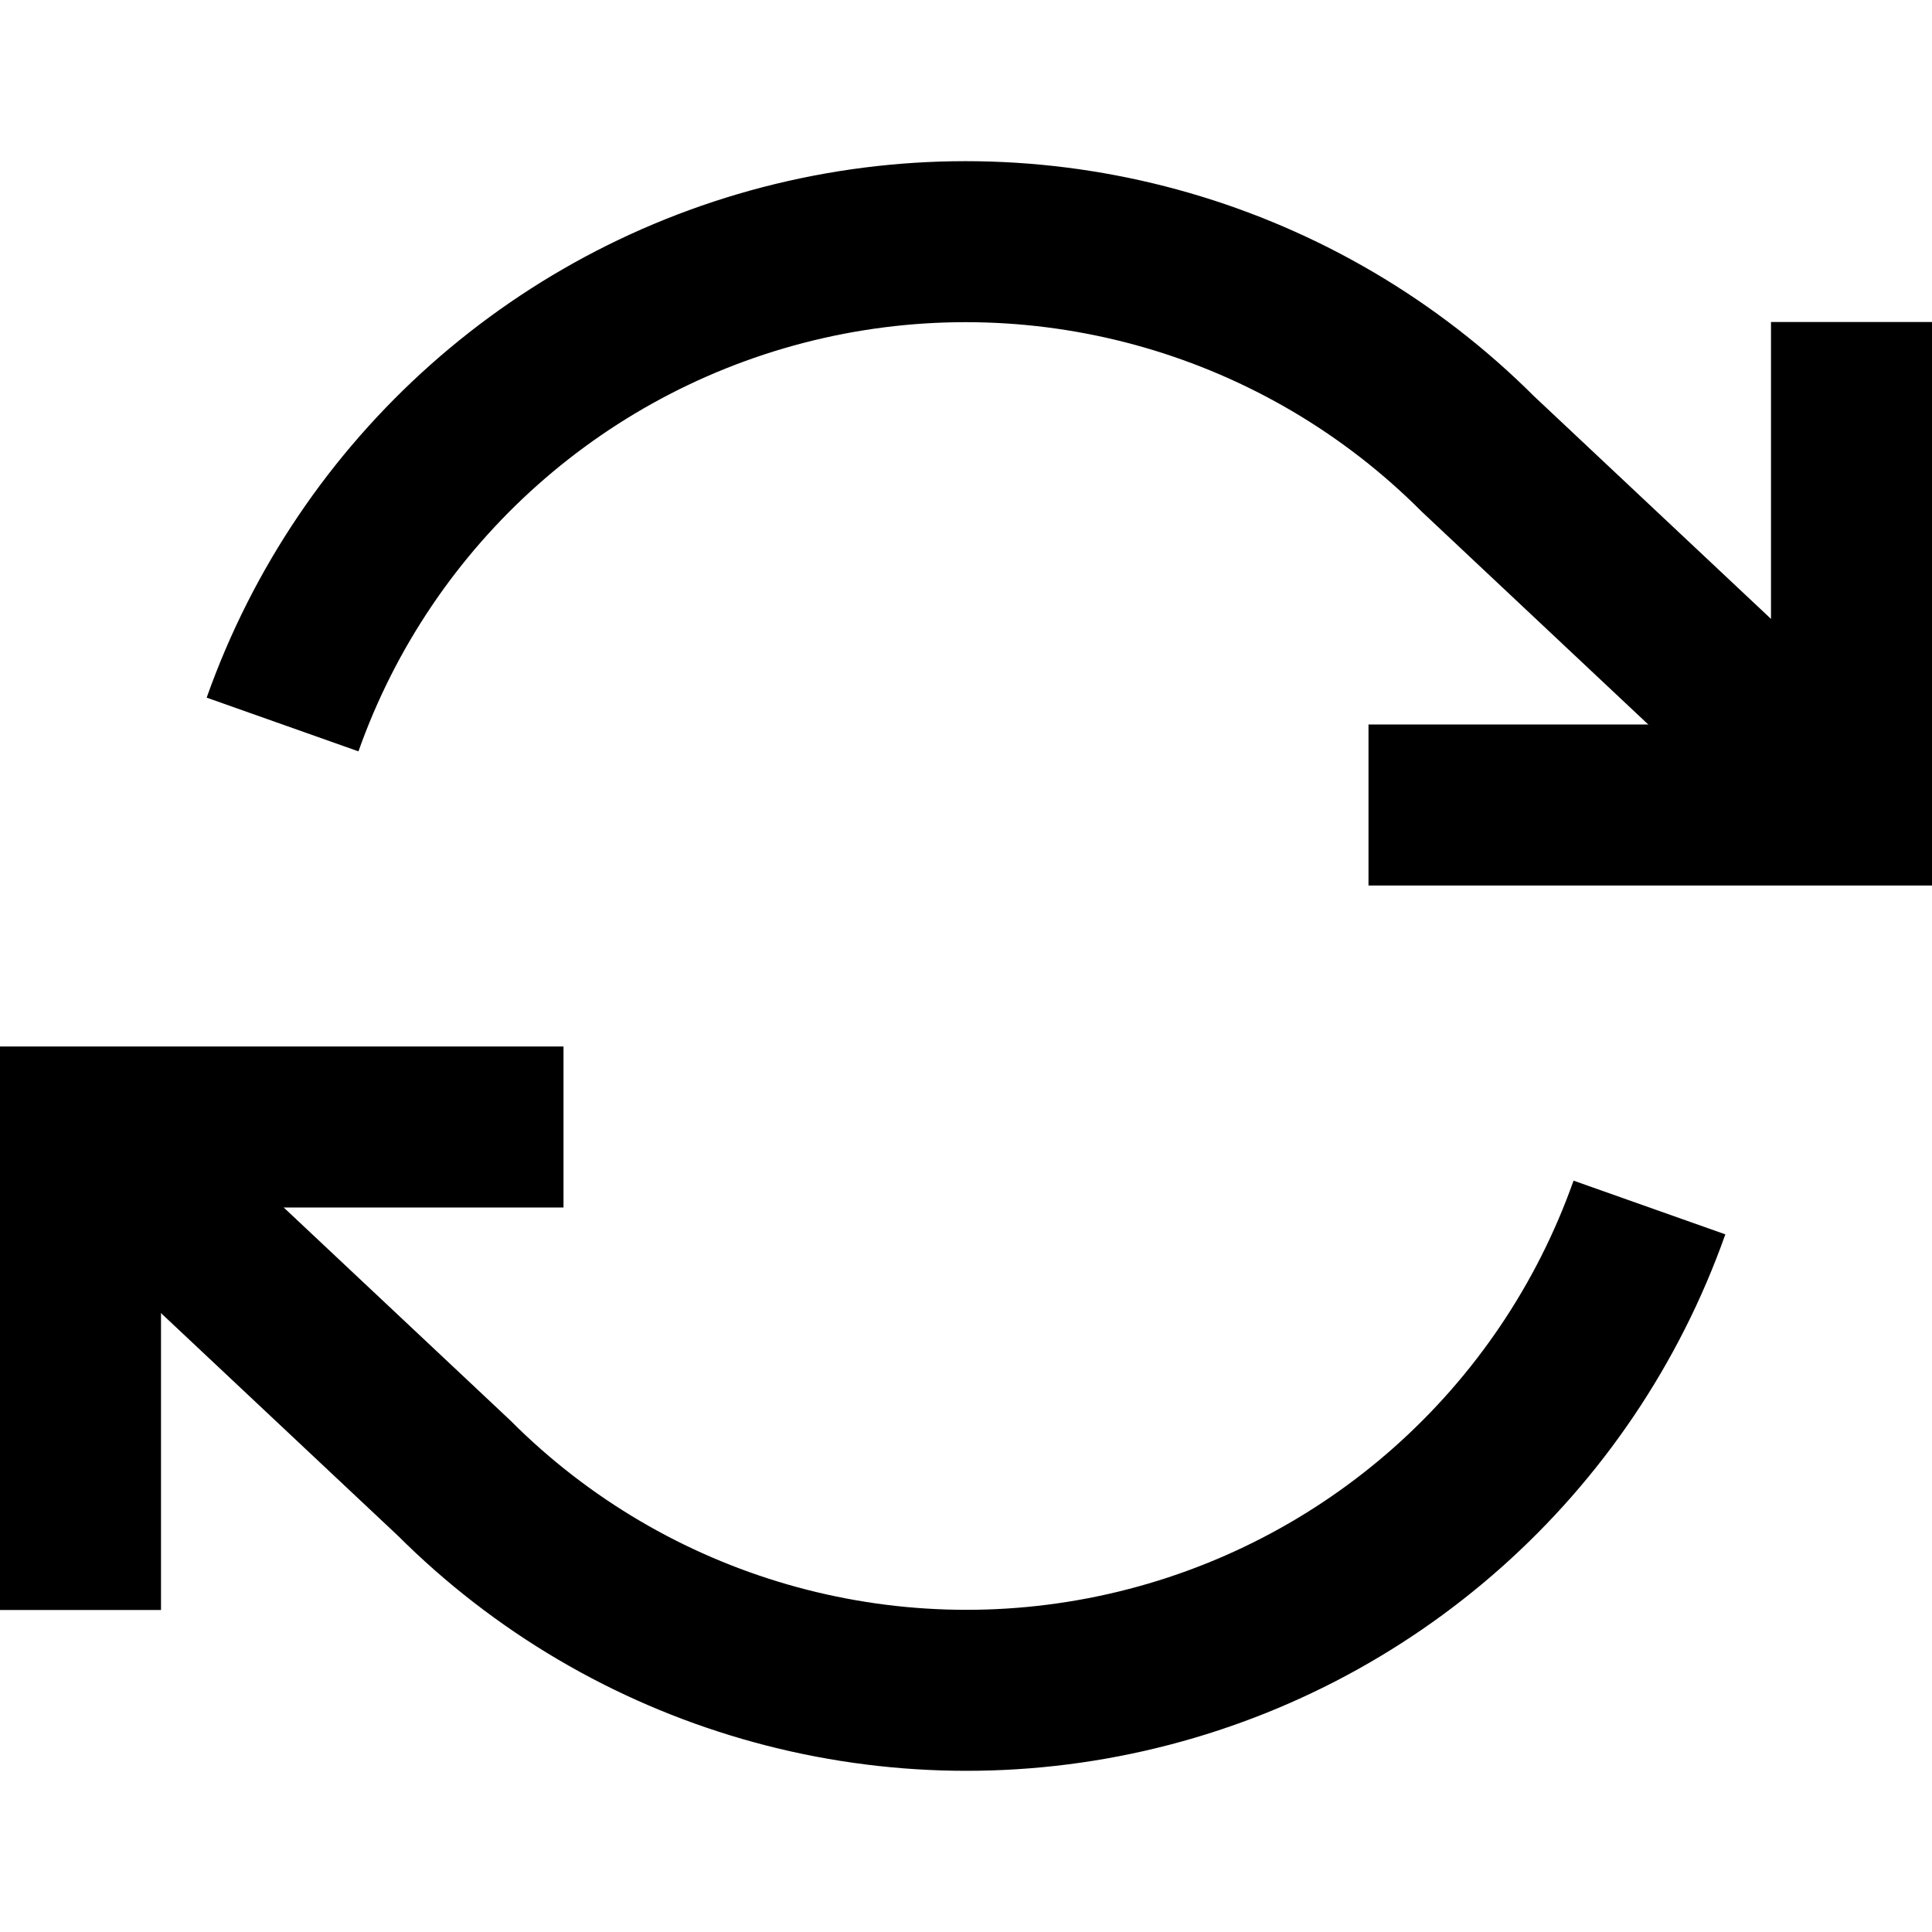
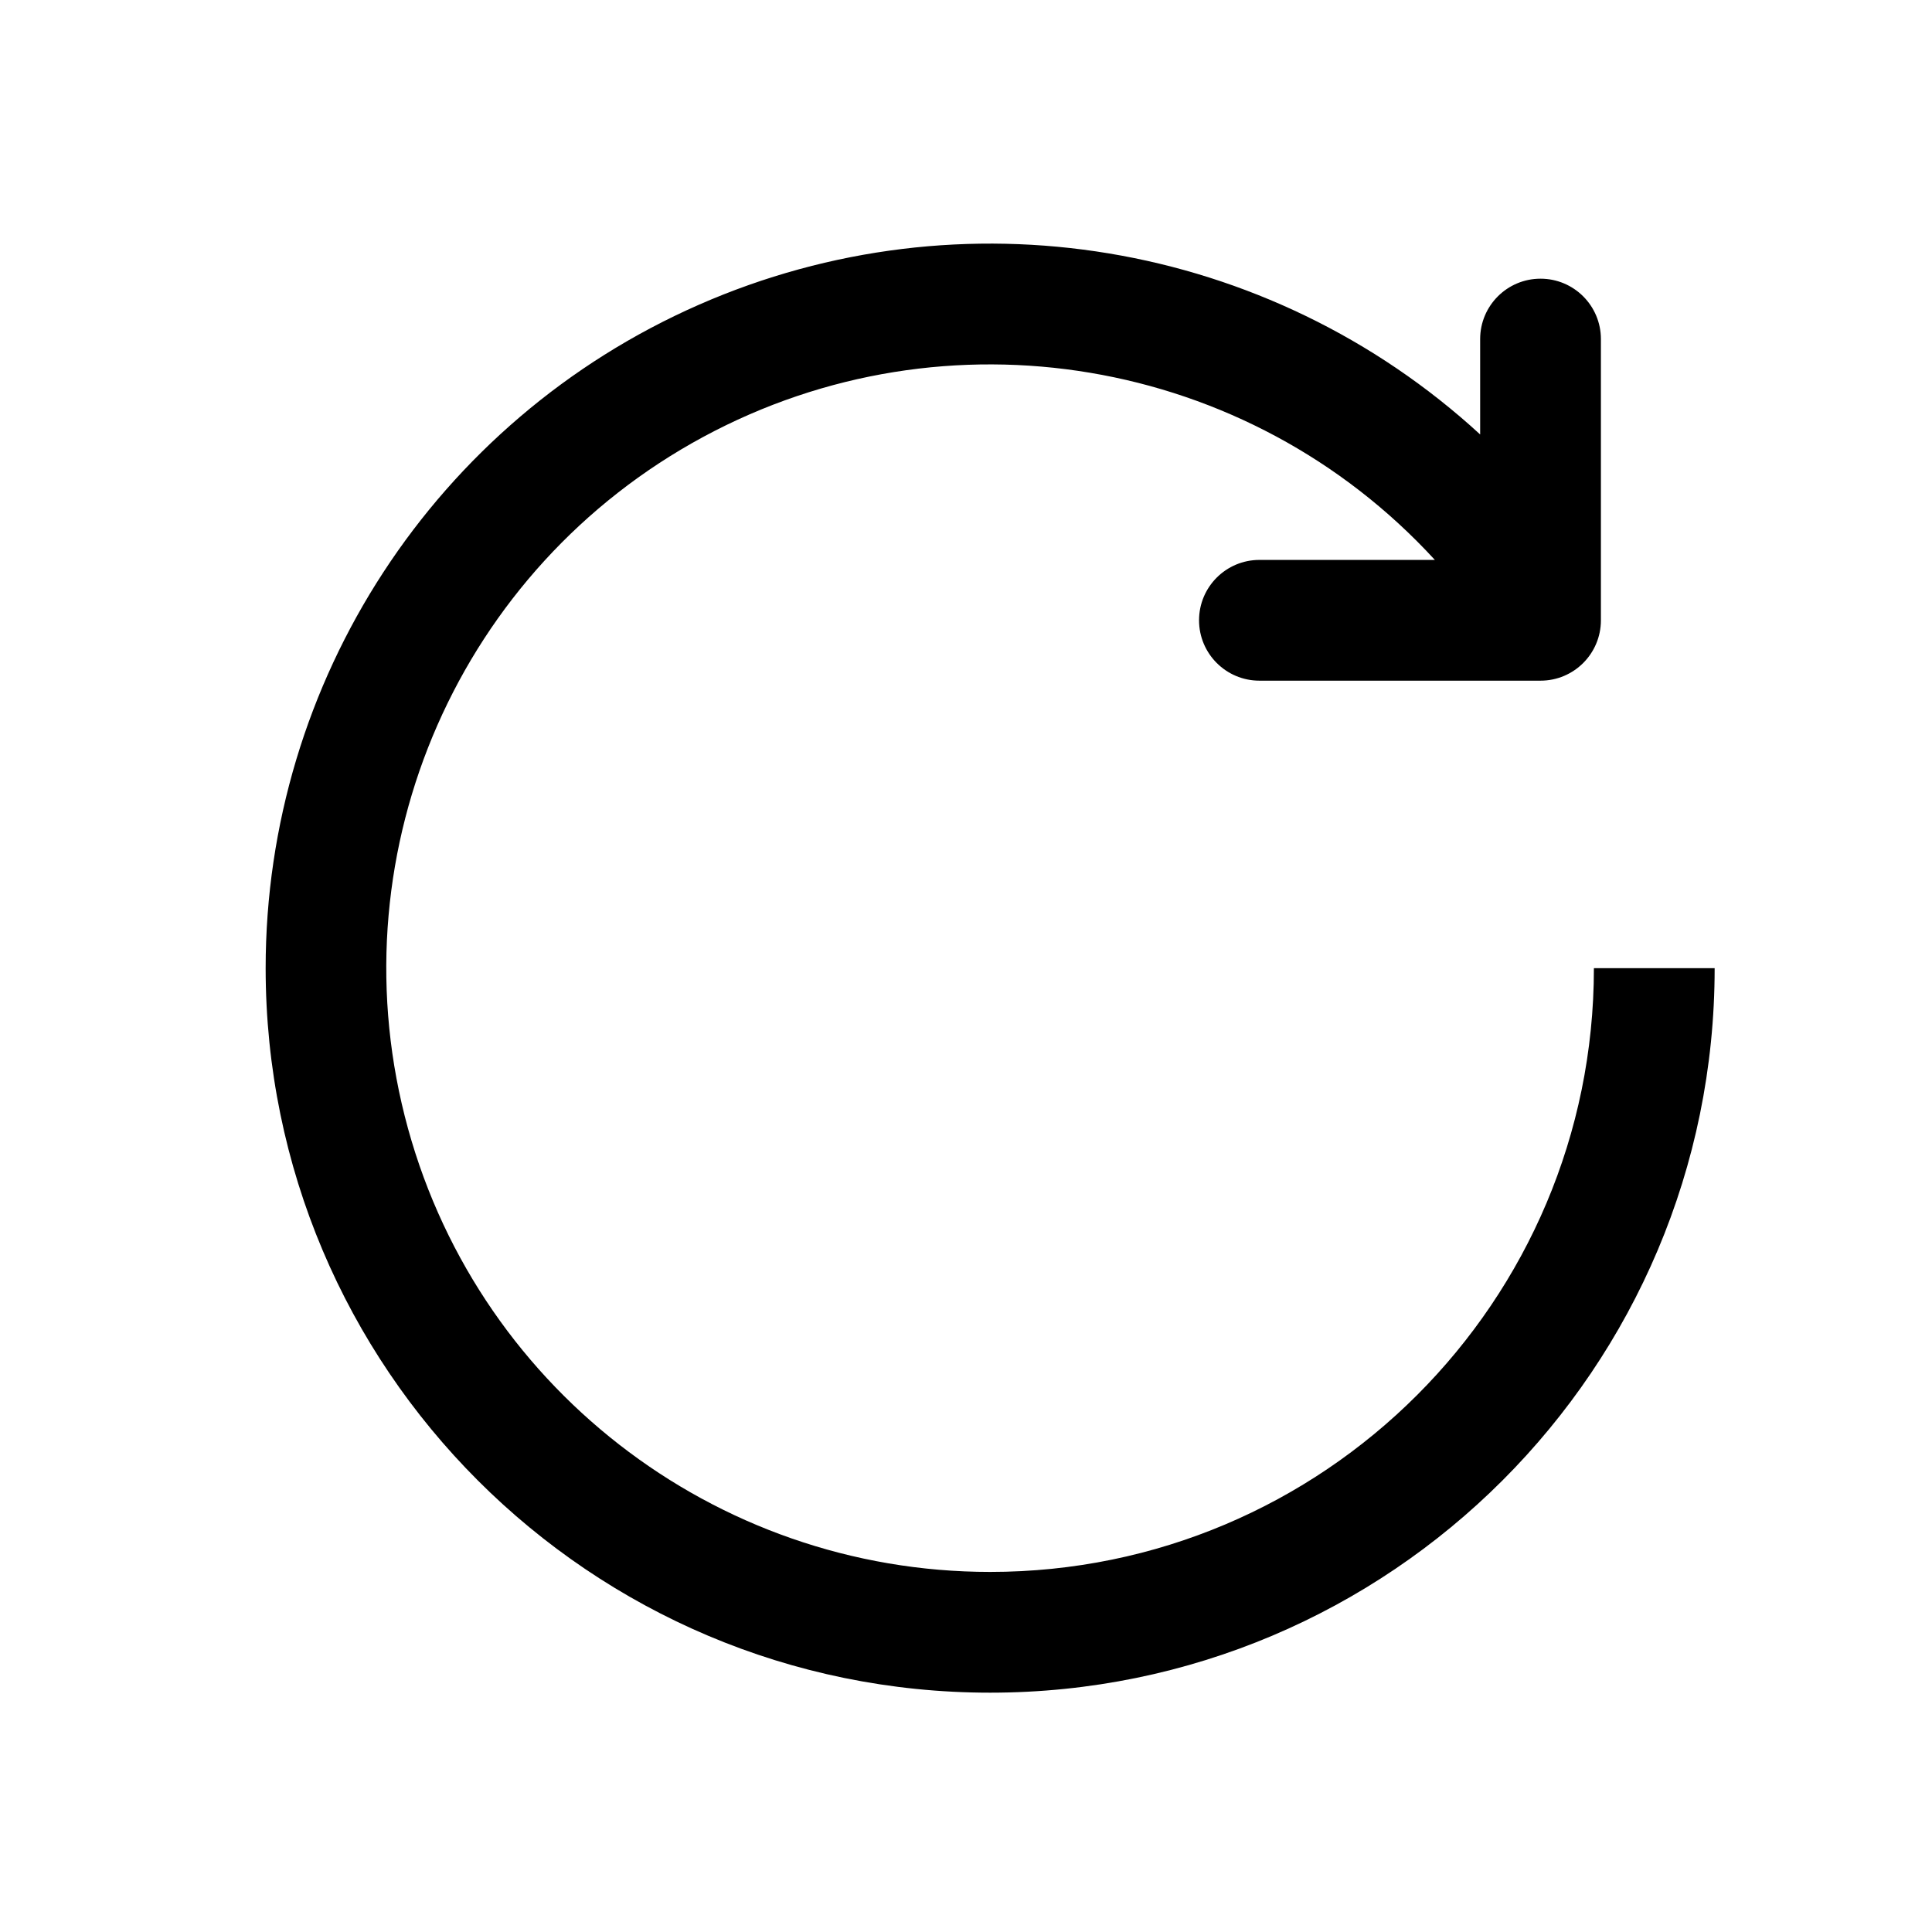
- <svg width="20" height="20" viewBox="0 0 24 24" fill="none" stroke="currentColor" stroke-width="2">
-   <polyline points="23 4 23 10 17 10" />
-   <polyline points="1 20 1 14 7 14" />
-   <path d="M3.51 9a9 9 0 0 1 14.85-3.36L23 10M1 14l4.64 4.36A9 9 0 0 0 20.49 15" />
+ <svg xmlns="http://www.w3.org/2000/svg" width="24" height="24" viewBox="0 0 1024 1024">
+   <path fill="currentColor" d="M784.512 230.272v-50.56a32 32 0 1 1 64 0v149.056a32 32 0 0 1-32 32H667.52a32 32 0 1 1 0-64h92.992A320 320 0 1 0 524.8 833.152a320 320 0 0 0 320-320h64a384 384 0 0 1-384 384 384 384 0 0 1-384-384 384 384 0 0 1 643.712-282.88z" />
</svg>
